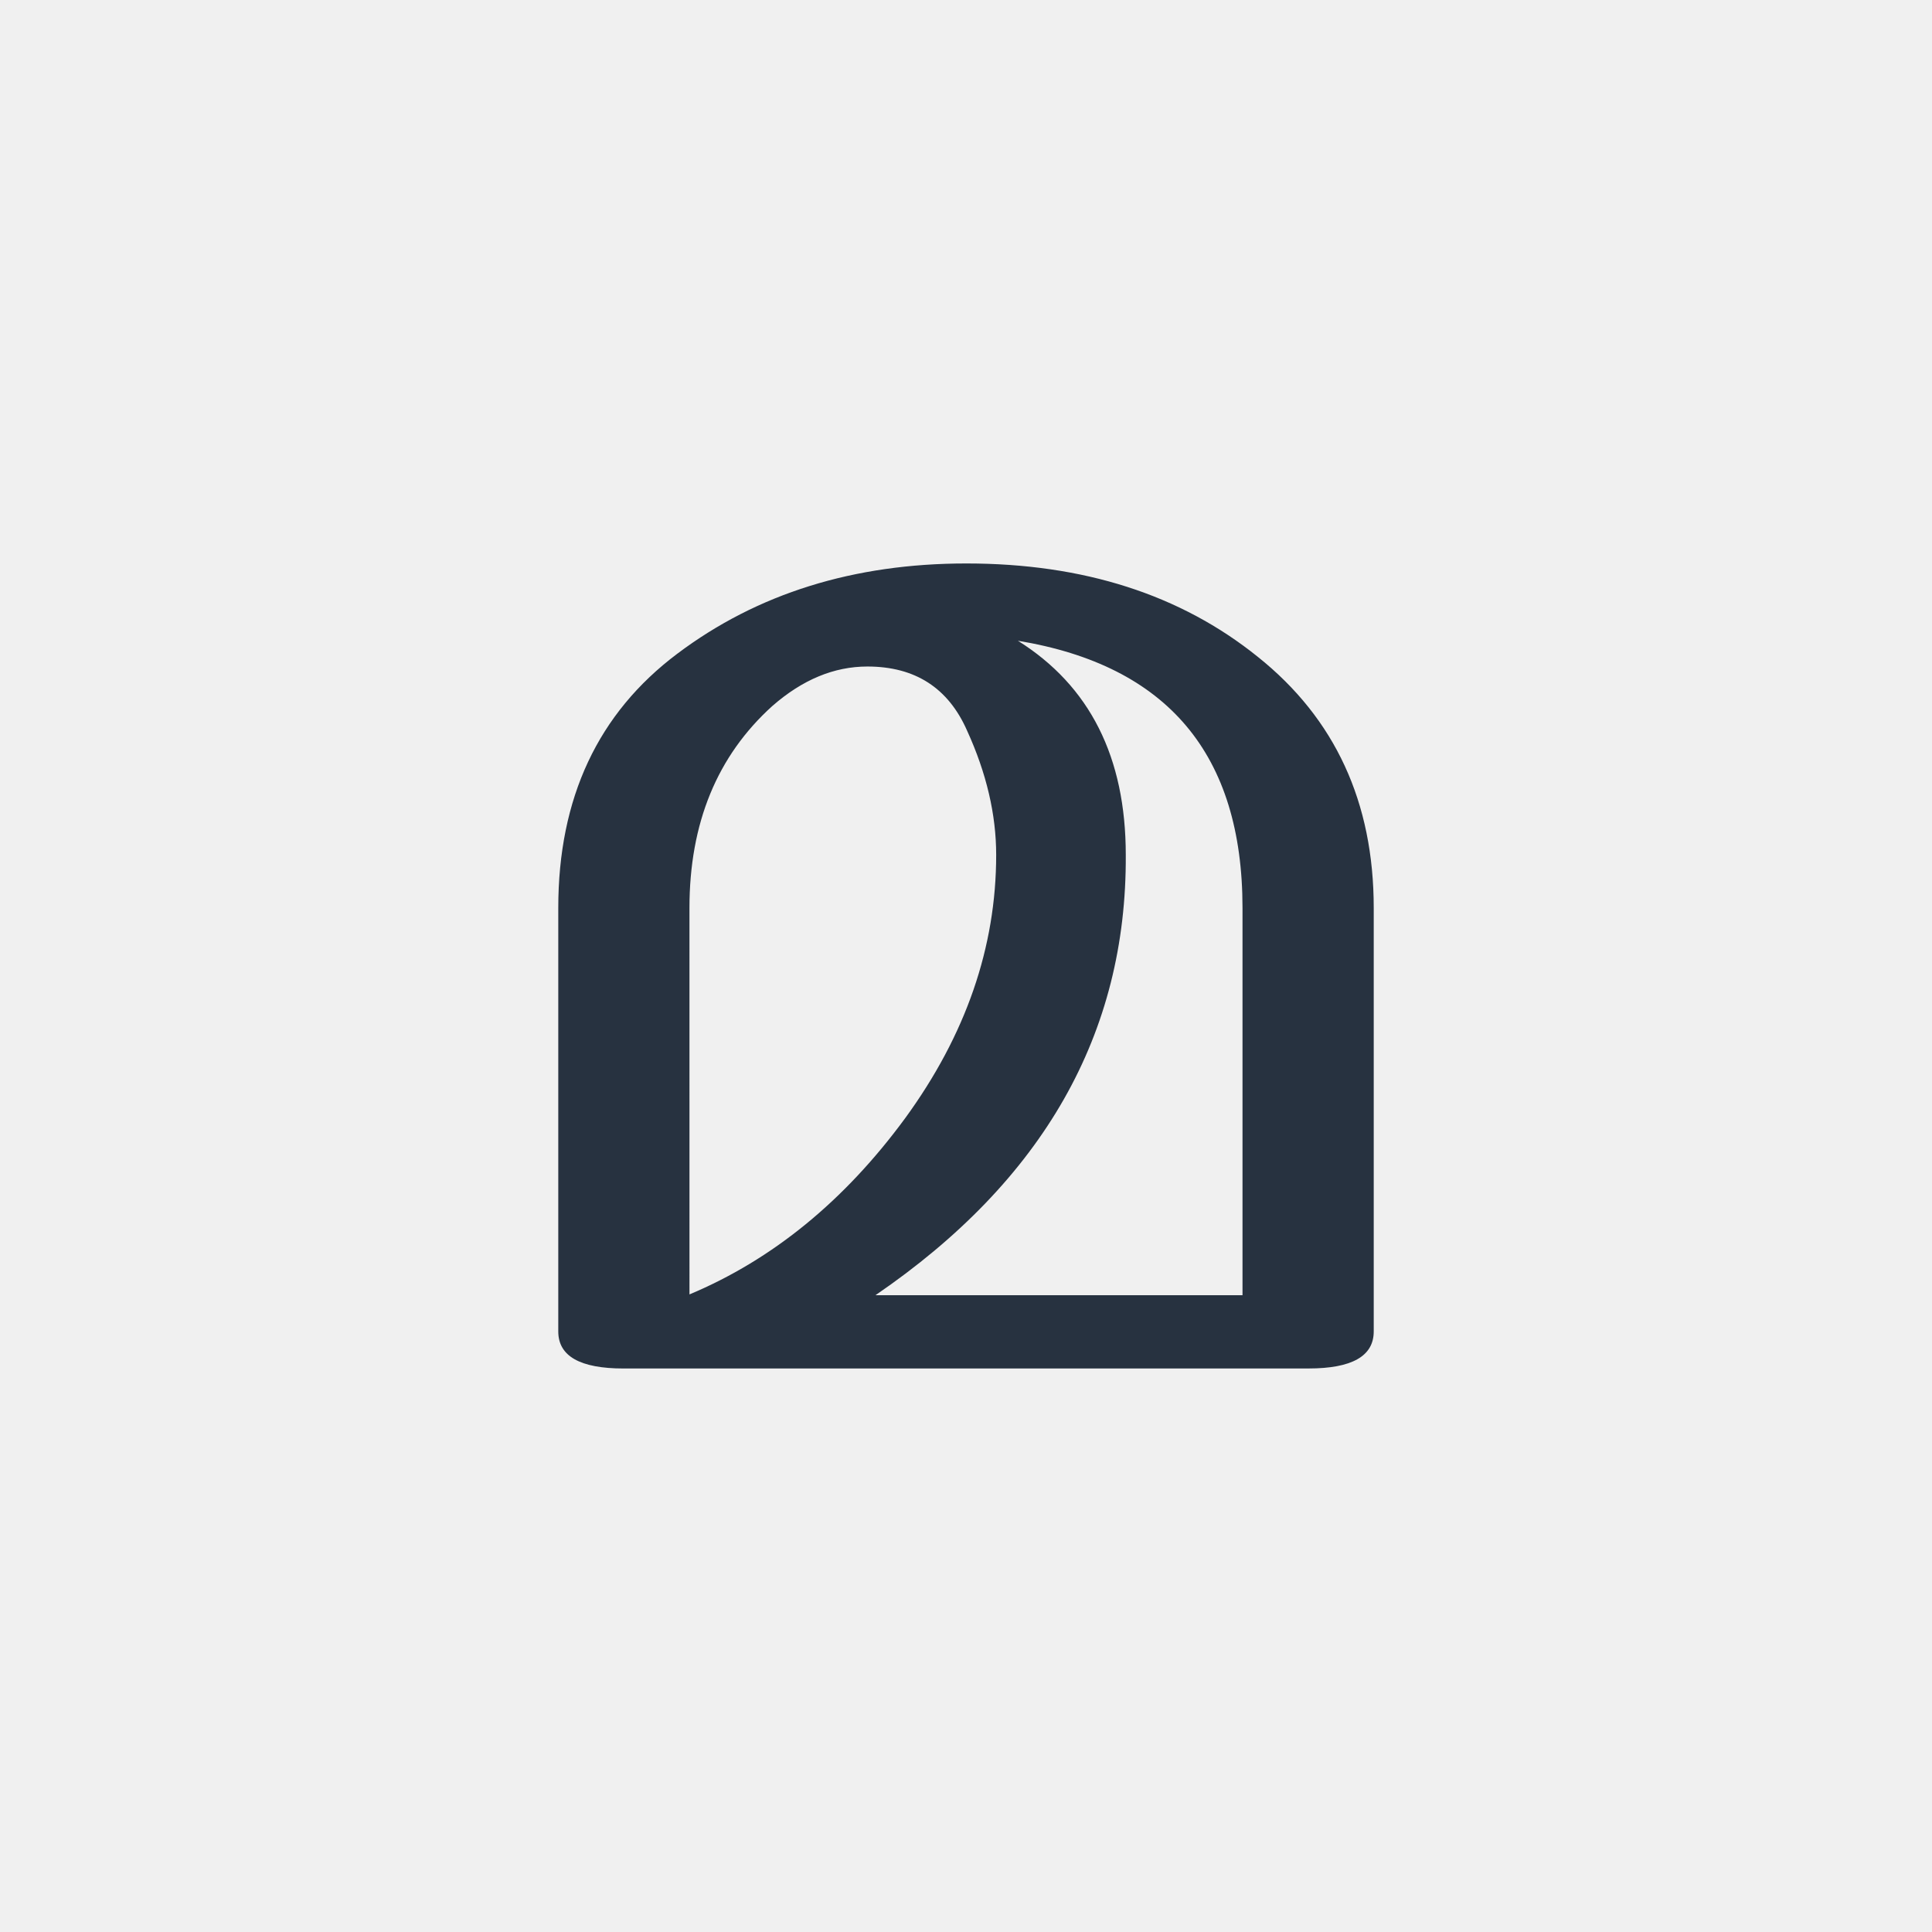
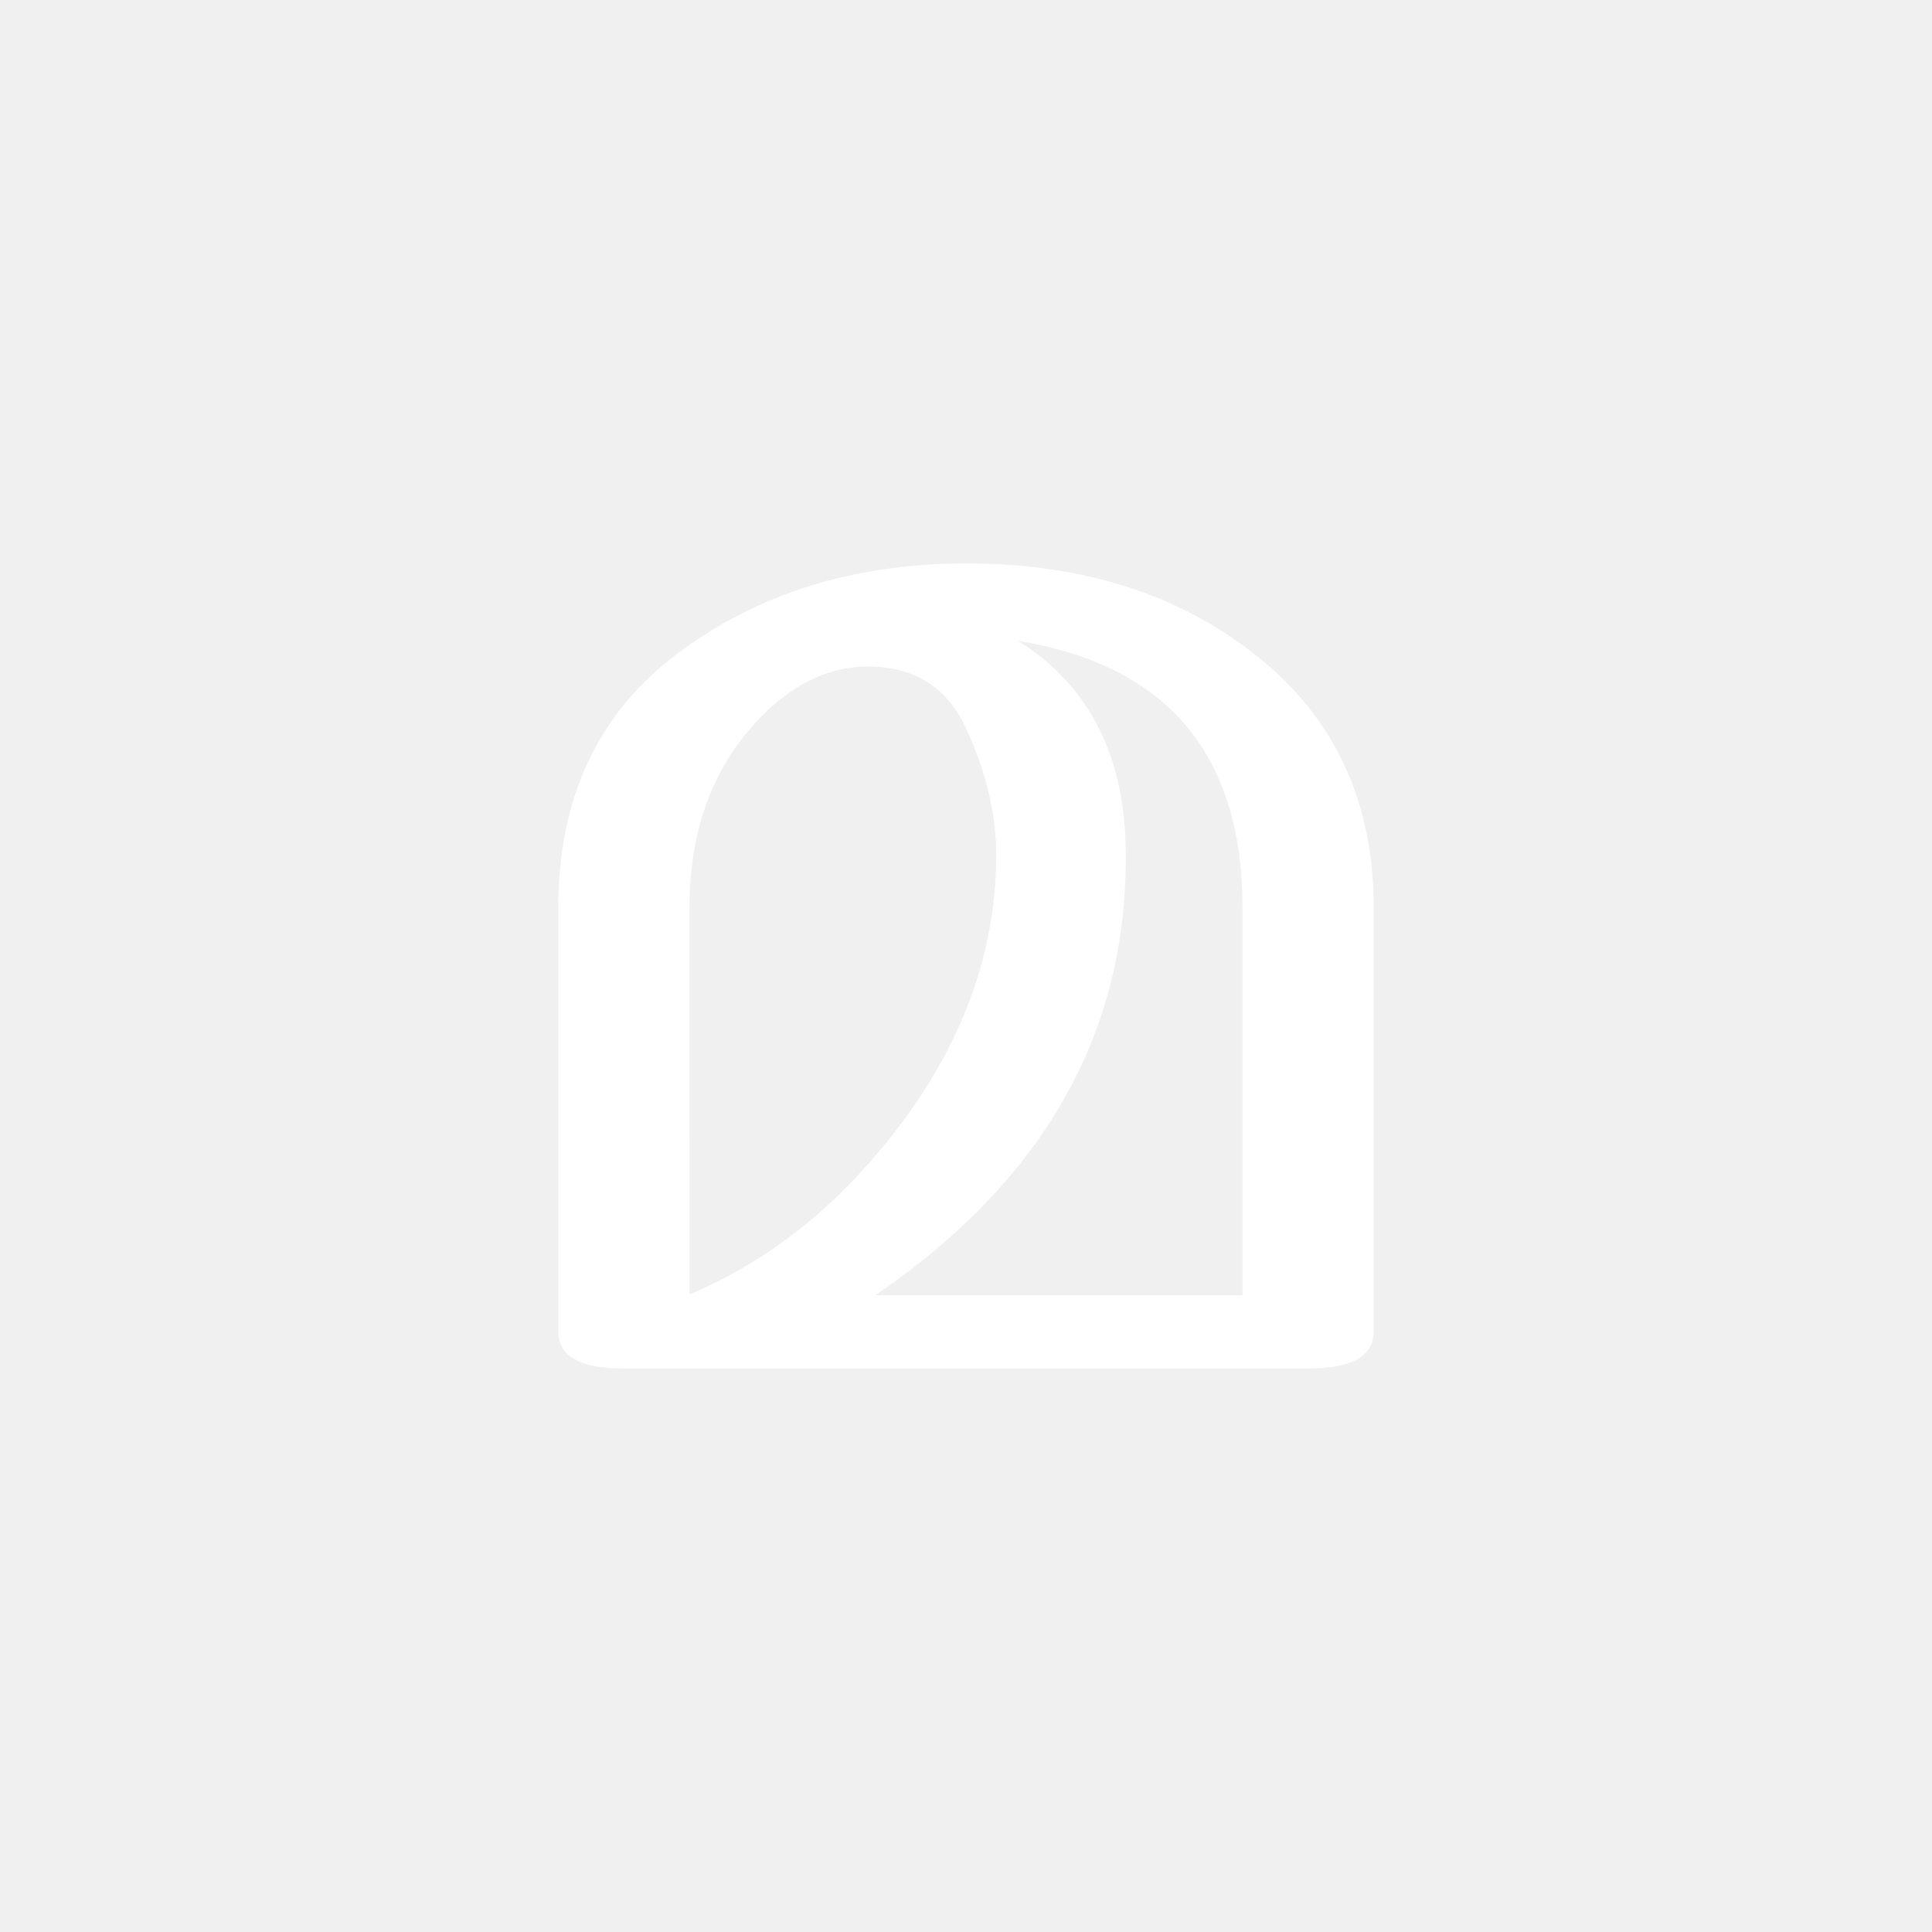
<svg xmlns="http://www.w3.org/2000/svg" width="100" height="100" id="svg3847" version="1.1">
  <style>
-   path,g {
-     fill: #273240;
-   }
+ 
  svg {
   transform: scaley(1.3);
  }
-   @media (prefers-color-scheme: dark) {
    path,g { fill: #ffffff; }
-   }
+   
</style>
  <defs id="defs3849">
    <clipPath clipPathUnits="userSpaceOnUse" id="clipEmfPath1">
      <path d="M -80.591,-15.489 H 190.386 V 46.755 H -80.591 Z" id="path1150" />
    </clipPath>
    <pattern id="EMFhbasepattern" patternUnits="userSpaceOnUse" width="12" height="12" x="0" y="0" />
    <clipPath clipPathUnits="userSpaceOnUse" id="clipEmfPath1-0">
      <path d="M -79.102,-15.856 H 145.777 V 82.423 H -79.102 Z" id="path14" />
    </clipPath>
    <clipPath clipPathUnits="userSpaceOnUse" id="clipEmfPath2">
      <path d="M 0.036,0.036 H 66.603 V 66.532 H 0.036 Z" id="path17" />
    </clipPath>
    <pattern id="EMFhbasepattern-7" patternUnits="userSpaceOnUse" width="6" height="6" x="0" y="0" />
    <clipPath clipPathUnits="userSpaceOnUse" id="clipEmfPath1-3">
      <path d="M -79.102,-15.856 H 145.777 V 82.423 H -79.102 Z" id="path49" />
    </clipPath>
    <clipPath clipPathUnits="userSpaceOnUse" id="clipEmfPath2-9">
      <path d="M 0.036,0.036 H 66.603 V 66.532 H 0.036 Z" id="path52" />
    </clipPath>
    <pattern id="EMFhbasepattern-2" patternUnits="userSpaceOnUse" width="6" height="6" x="0" y="0" />
  </defs>
  <g id="layer1" transform="translate(0,-952.4)">
    <text xml:space="preserve" style="font-style:normal;font-variant:normal;font-weight:normal;font-stretch:normal;font-size:85.333px;font-family:Mandali;-inkscape-font-specification:Mandali;font-feature-settings:gsub;stroke-width:0;stroke-linecap:round;stroke-miterlimit:4;stroke-dasharray:none" x="12.614" y="1017.886" id="text1148">
      <tspan id="tspan1146" x="12.614" y="1017.886" />
    </text>
    <g aria-label="മ" id="text202" style="font-size:85.333px;font-family:Gayathri;-inkscape-font-specification:'Gayathri, Normal';stroke-linecap:round;stroke-miterlimit:0" transform="translate(9.968039,-2.16718)">
      <path d="M 57.761,1025.4 H 22.303 q -3.375,0 -3.375,-1.917 v -21.917 q 0,-8.542 6.167,-13.167 q 6.208,-4.667 14.958,-4.667 q 9.083,0 15.083,4.833 q 6,4.792 6,13 v 21.917 q 0,1.917 -3.375,1.917 z m -3.417,-3.792 v -20.042 q 0,-11.917 -11.625,-13.833 q 5.583,3.5 5.583,11.083 q 0.083,13.875 -12.958,22.792 z m -28.625,-0.042 q 6.458,-2.708 11.167,-9.125 q 4.708,-6.458 4.708,-13.625 q 0,-3.125 -1.5,-6.417 q -1.458,-3.333 -5.167,-3.333 q -2.583,0 -4.917,2.042 q -4.292,3.875 -4.292,10.458 z" id="path204" />
    </g>
  </g>
</svg>
